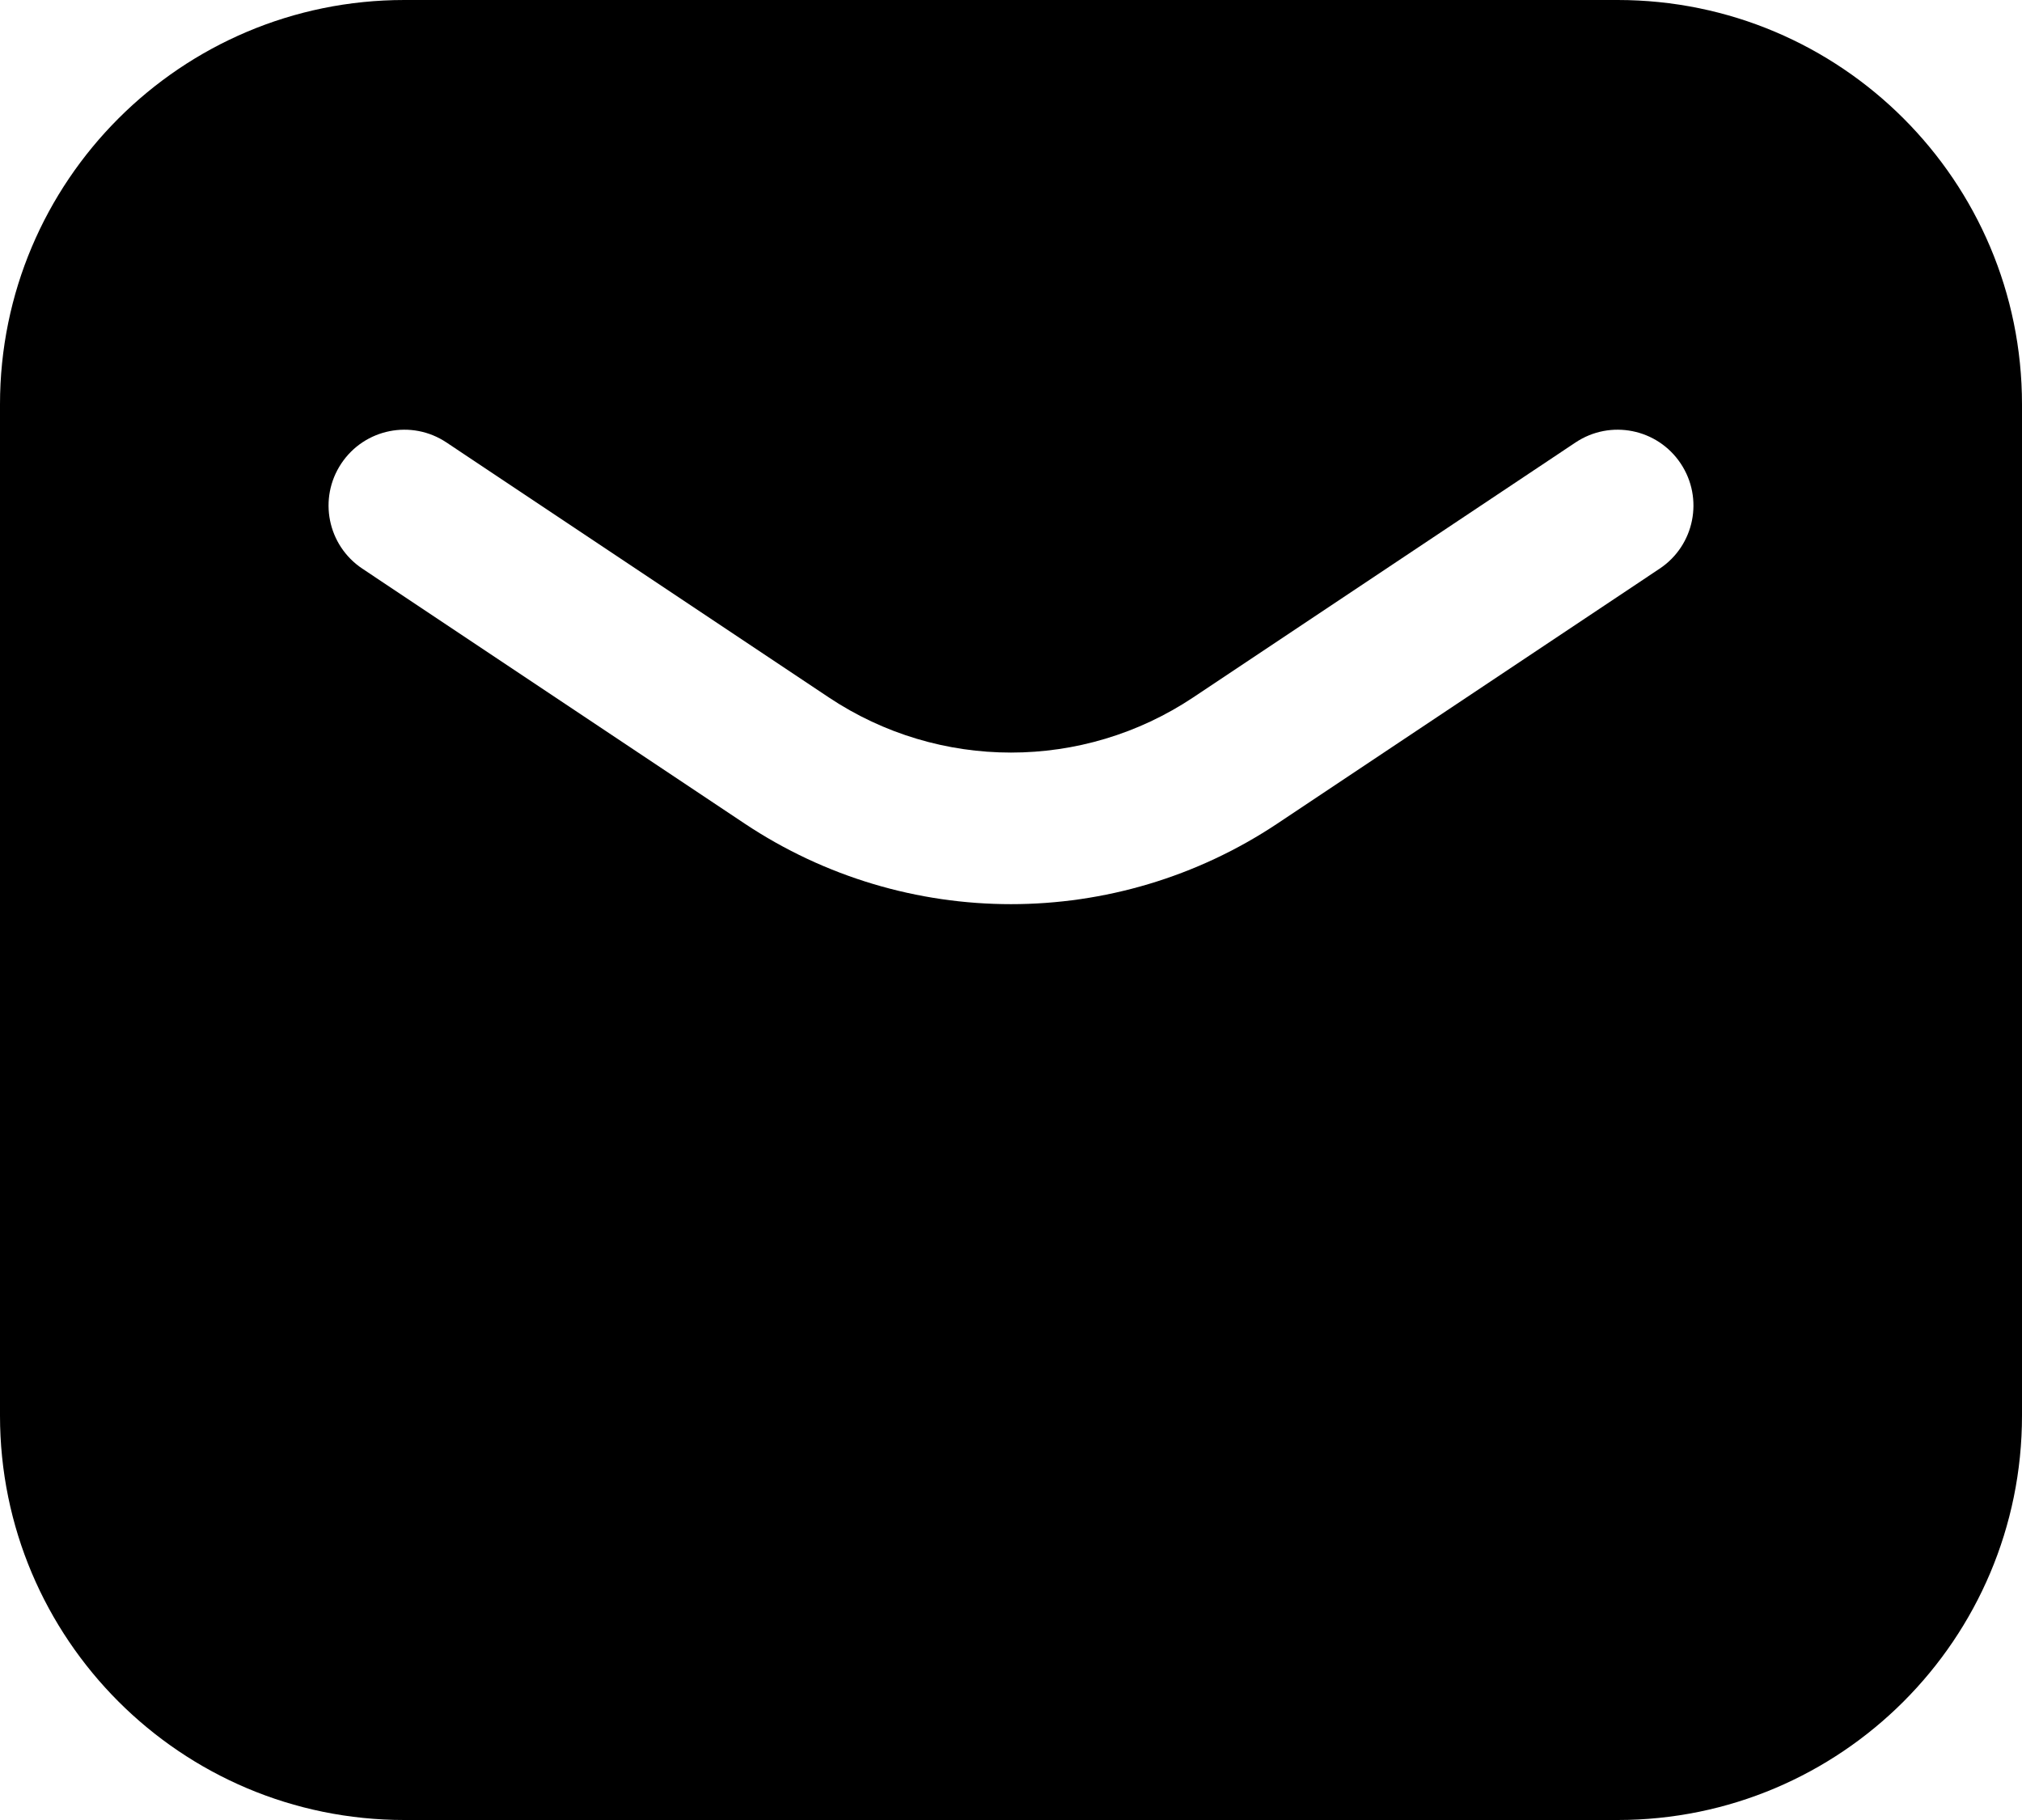
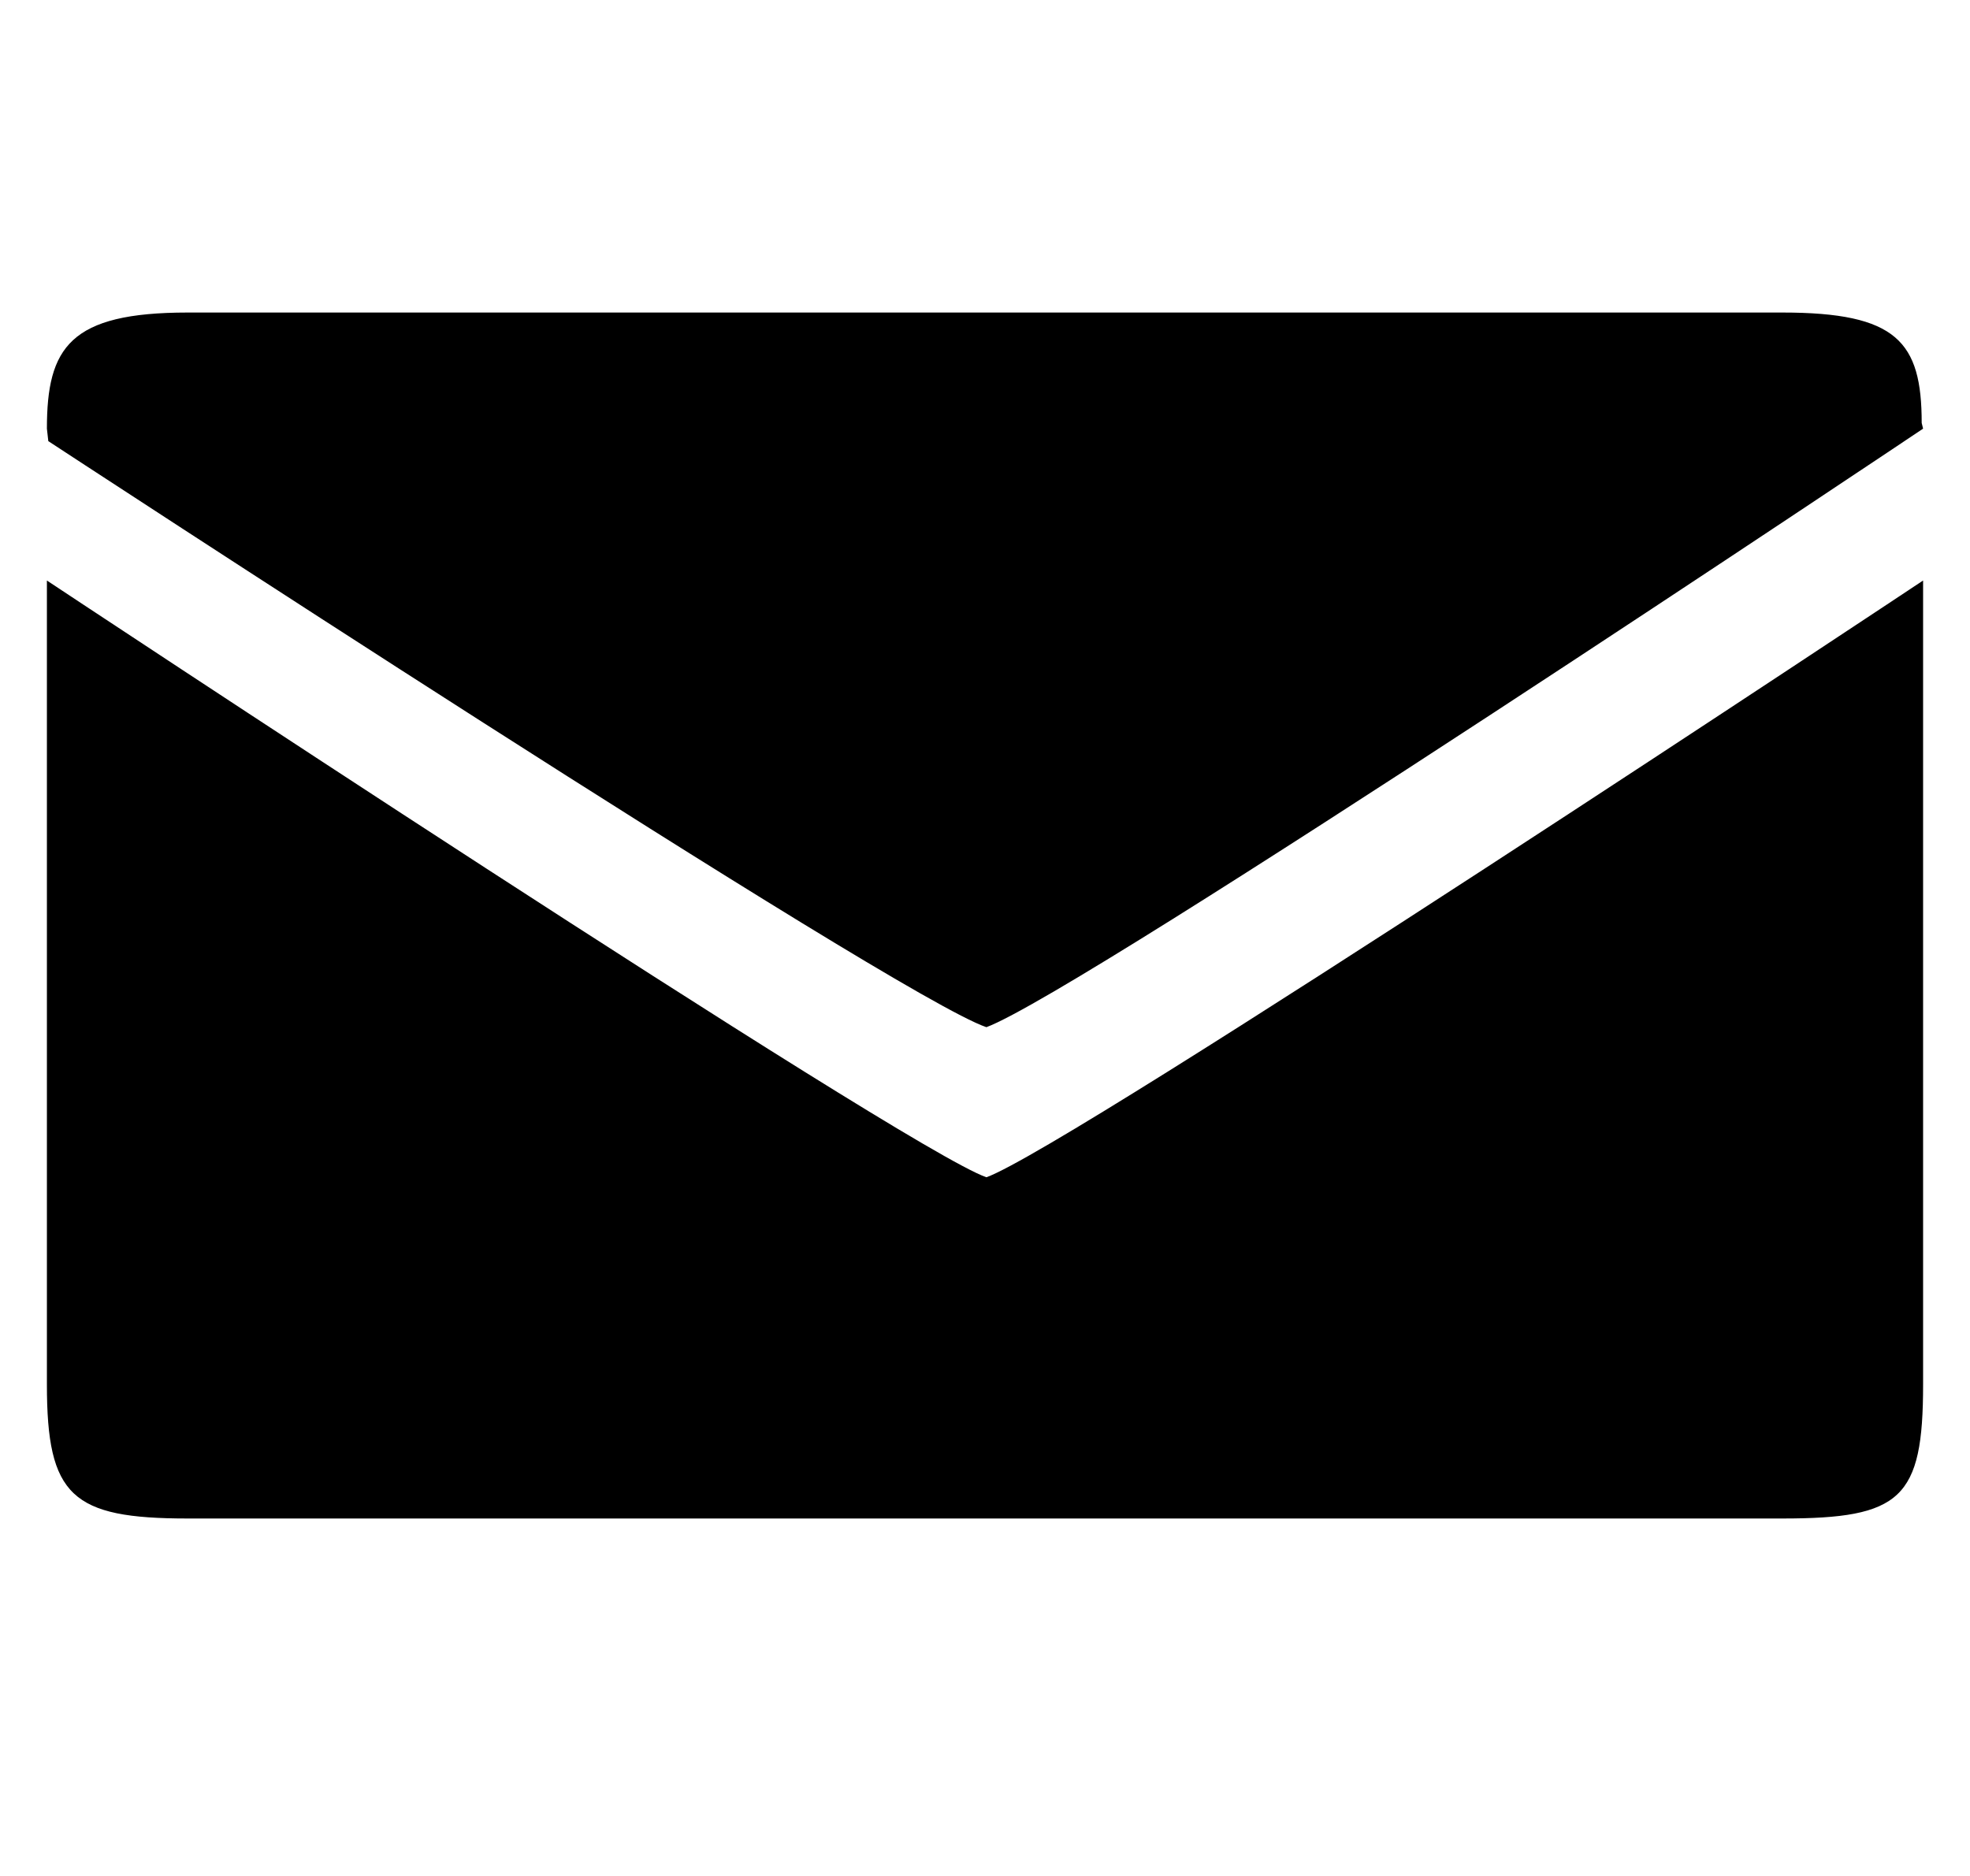
- <svg xmlns="http://www.w3.org/2000/svg" viewBox="0 0 20 18">
-   <path fill-rule="evenodd" clip-rule="evenodd" d="M4 0C1.791 0 0 1.791 0 4V14C0 16.209 1.791 18 4 18H16C18.209 18 20 16.209 20 14V4C20 1.791 18.209 0 16 0H4ZM4.416 4.376C4.071 4.146 3.606 4.239 3.376 4.584C3.146 4.929 3.239 5.394 3.584 5.624L7.365 8.145C8.961 9.208 11.039 9.208 12.635 8.145L16.416 5.624C16.761 5.394 16.854 4.929 16.624 4.584C16.394 4.239 15.929 4.146 15.584 4.376L11.803 6.897C10.711 7.625 9.289 7.625 8.197 6.897L4.416 4.376Z" />
+ <svg xmlns="http://www.w3.org/2000/svg" viewBox="0 0 21 20">
+   <path d="M20.5 14.761V6.189C20.5 6.189 11.4 12.237 10.515 12.551C9.645 12.251 0.5 6.189 0.5 6.189V14.761C0.5 15.951 0.765 16.189 2 16.189H19C20.265 16.189 20.5 15.98 20.5 14.761ZM20.485 4.509C20.485 3.642 20.22 3.332 19 3.332H2C0.745 3.332 0.5 3.703 0.5 4.57L0.515 4.703C0.515 4.703 9.55 10.627 10.515 10.951C11.535 10.575 20.5 4.57 20.5 4.57L20.485 4.509Z" />
</svg>
